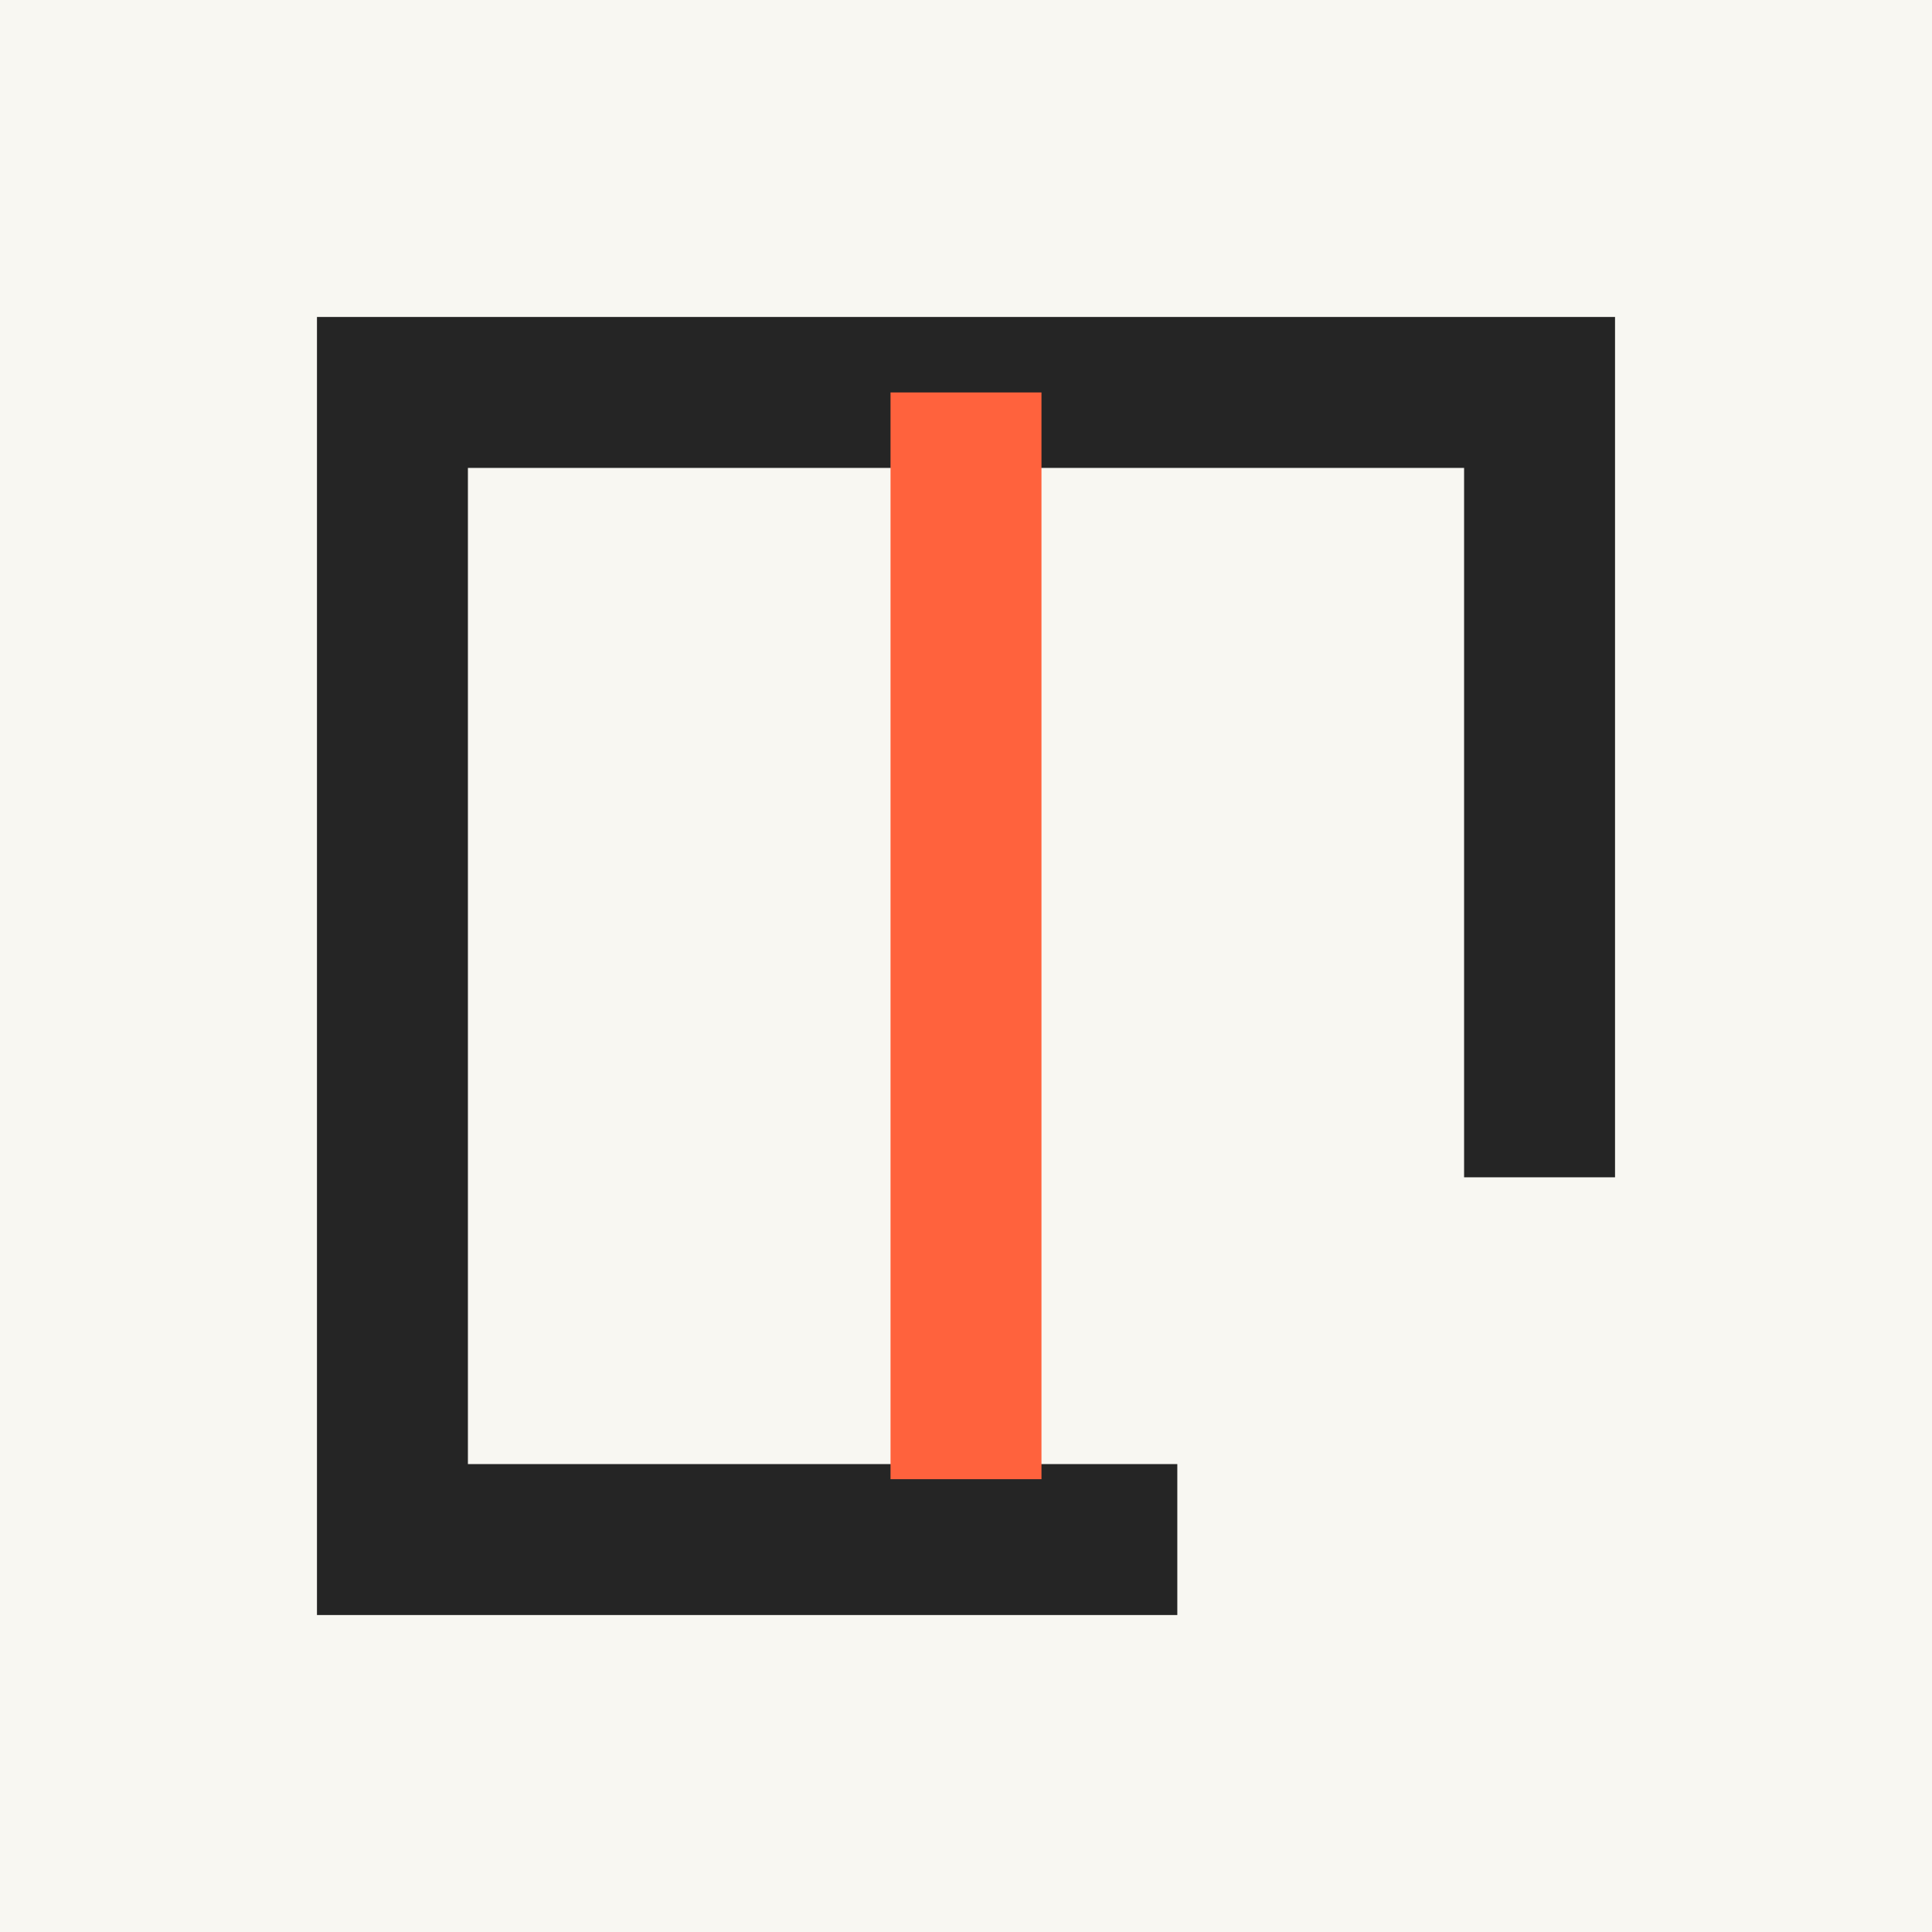
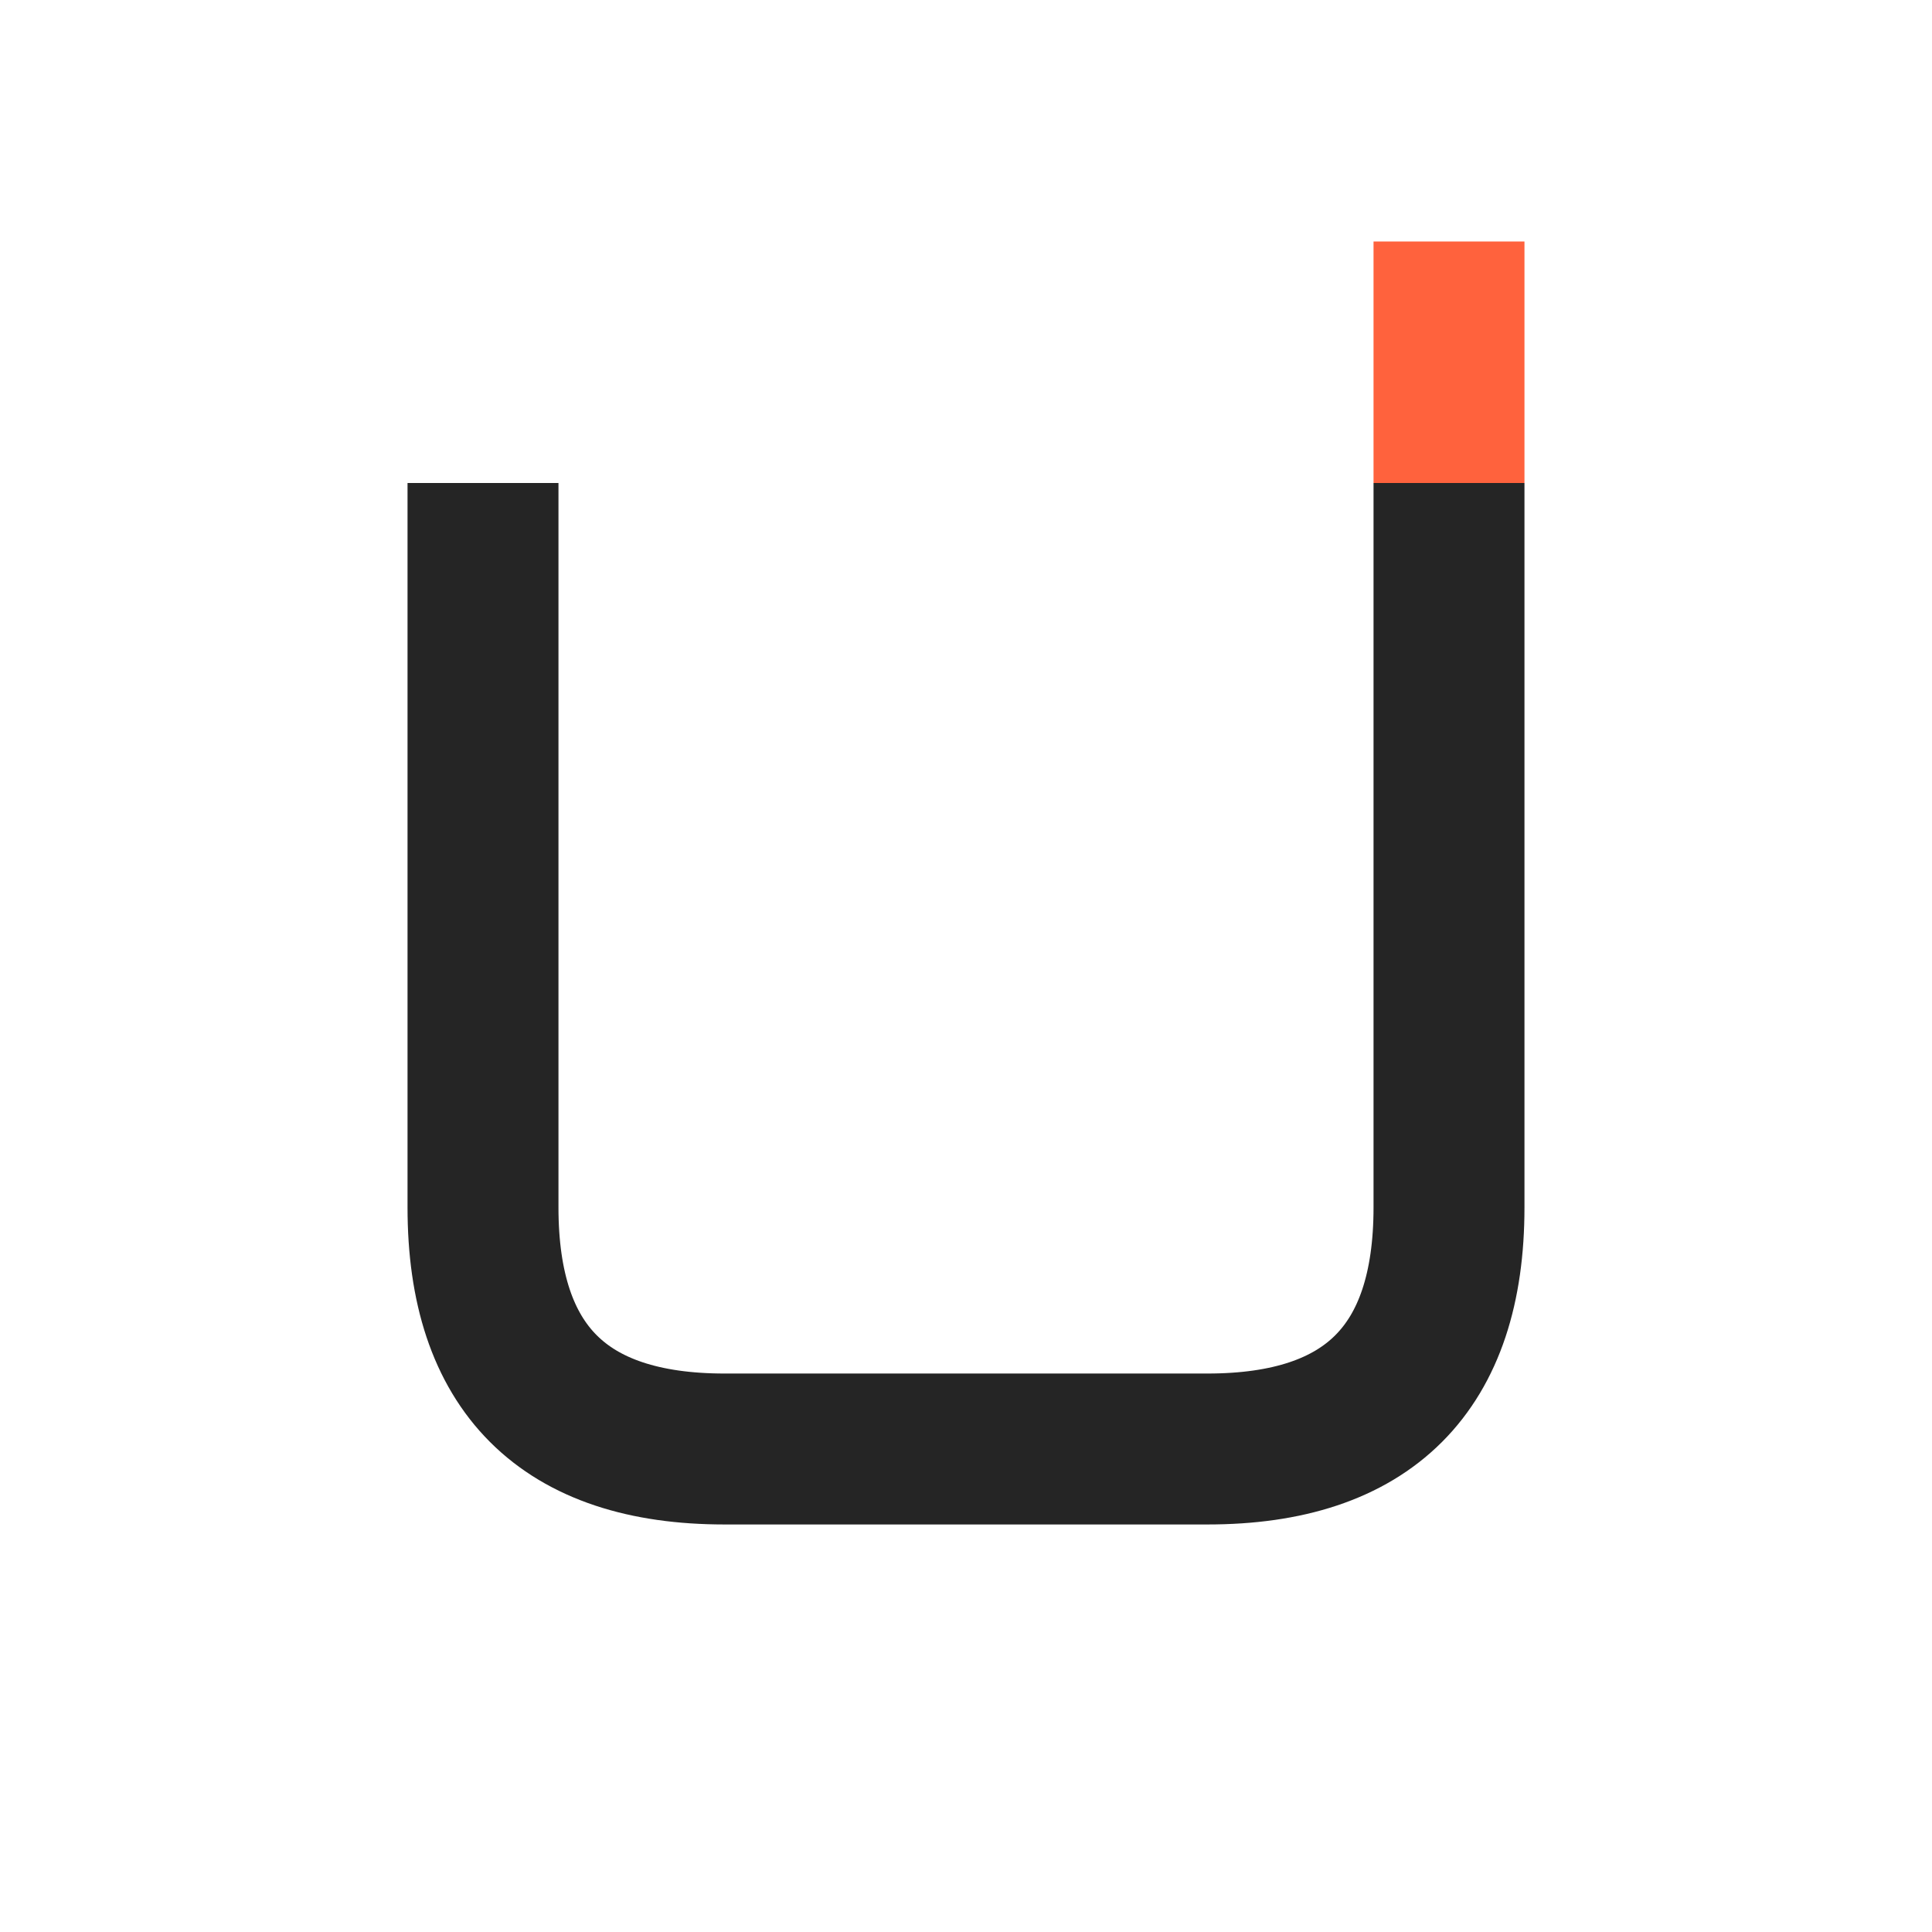
- <svg xmlns="http://www.w3.org/2000/svg" viewBox="0 0 32 32">
-   <rect width="32" height="32" fill="#f8f7f2" />
-   <path d="M25.5 19.5V6.5H6.5v19h13" fill="none" stroke="#252525" stroke-width="2.5" />
-   <path d="M16 6.5v18" stroke="#ff623d" stroke-width="2.5" />
+ <svg xmlns="http://www.w3.org/2000/svg" viewBox="0 0 32 32" fill="none">
+   <path d="M8 8v12q0 4 4 4h8q4 0 4-4V8" stroke="#252525" stroke-width="2.5" />
+   <path d="M24 8V4" stroke="#FF623D" stroke-width="2.5" />
</svg>
